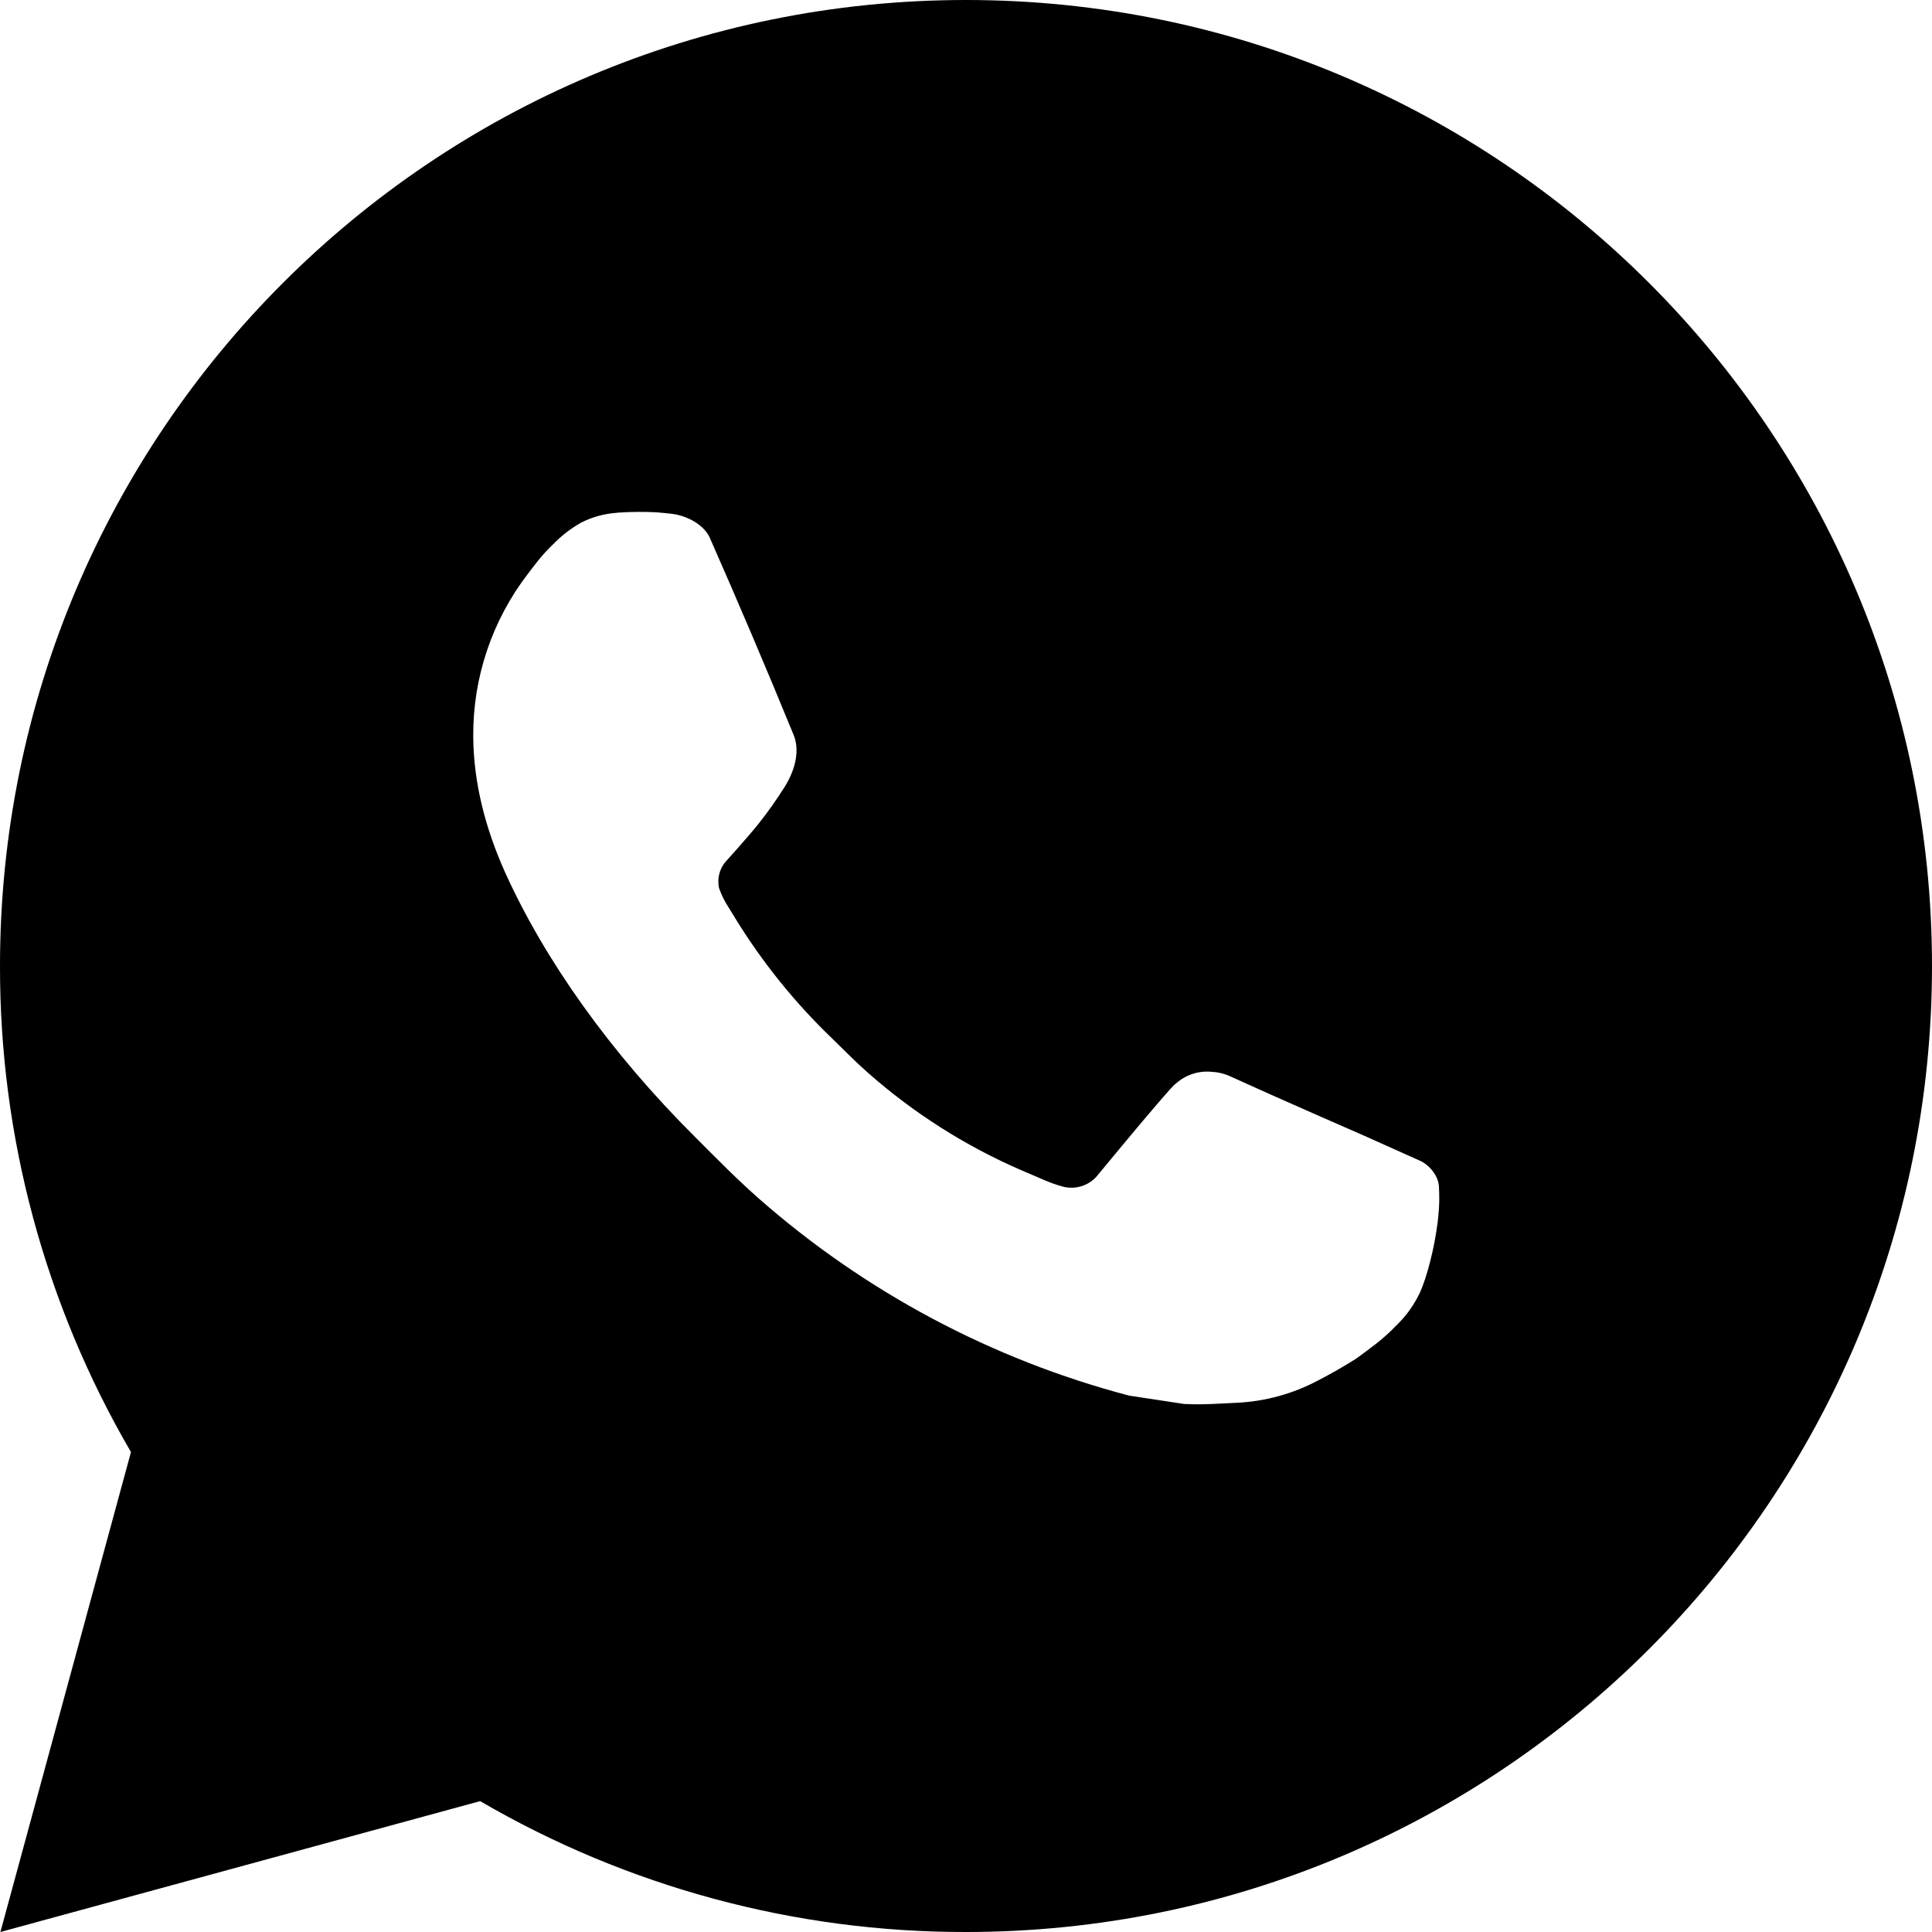
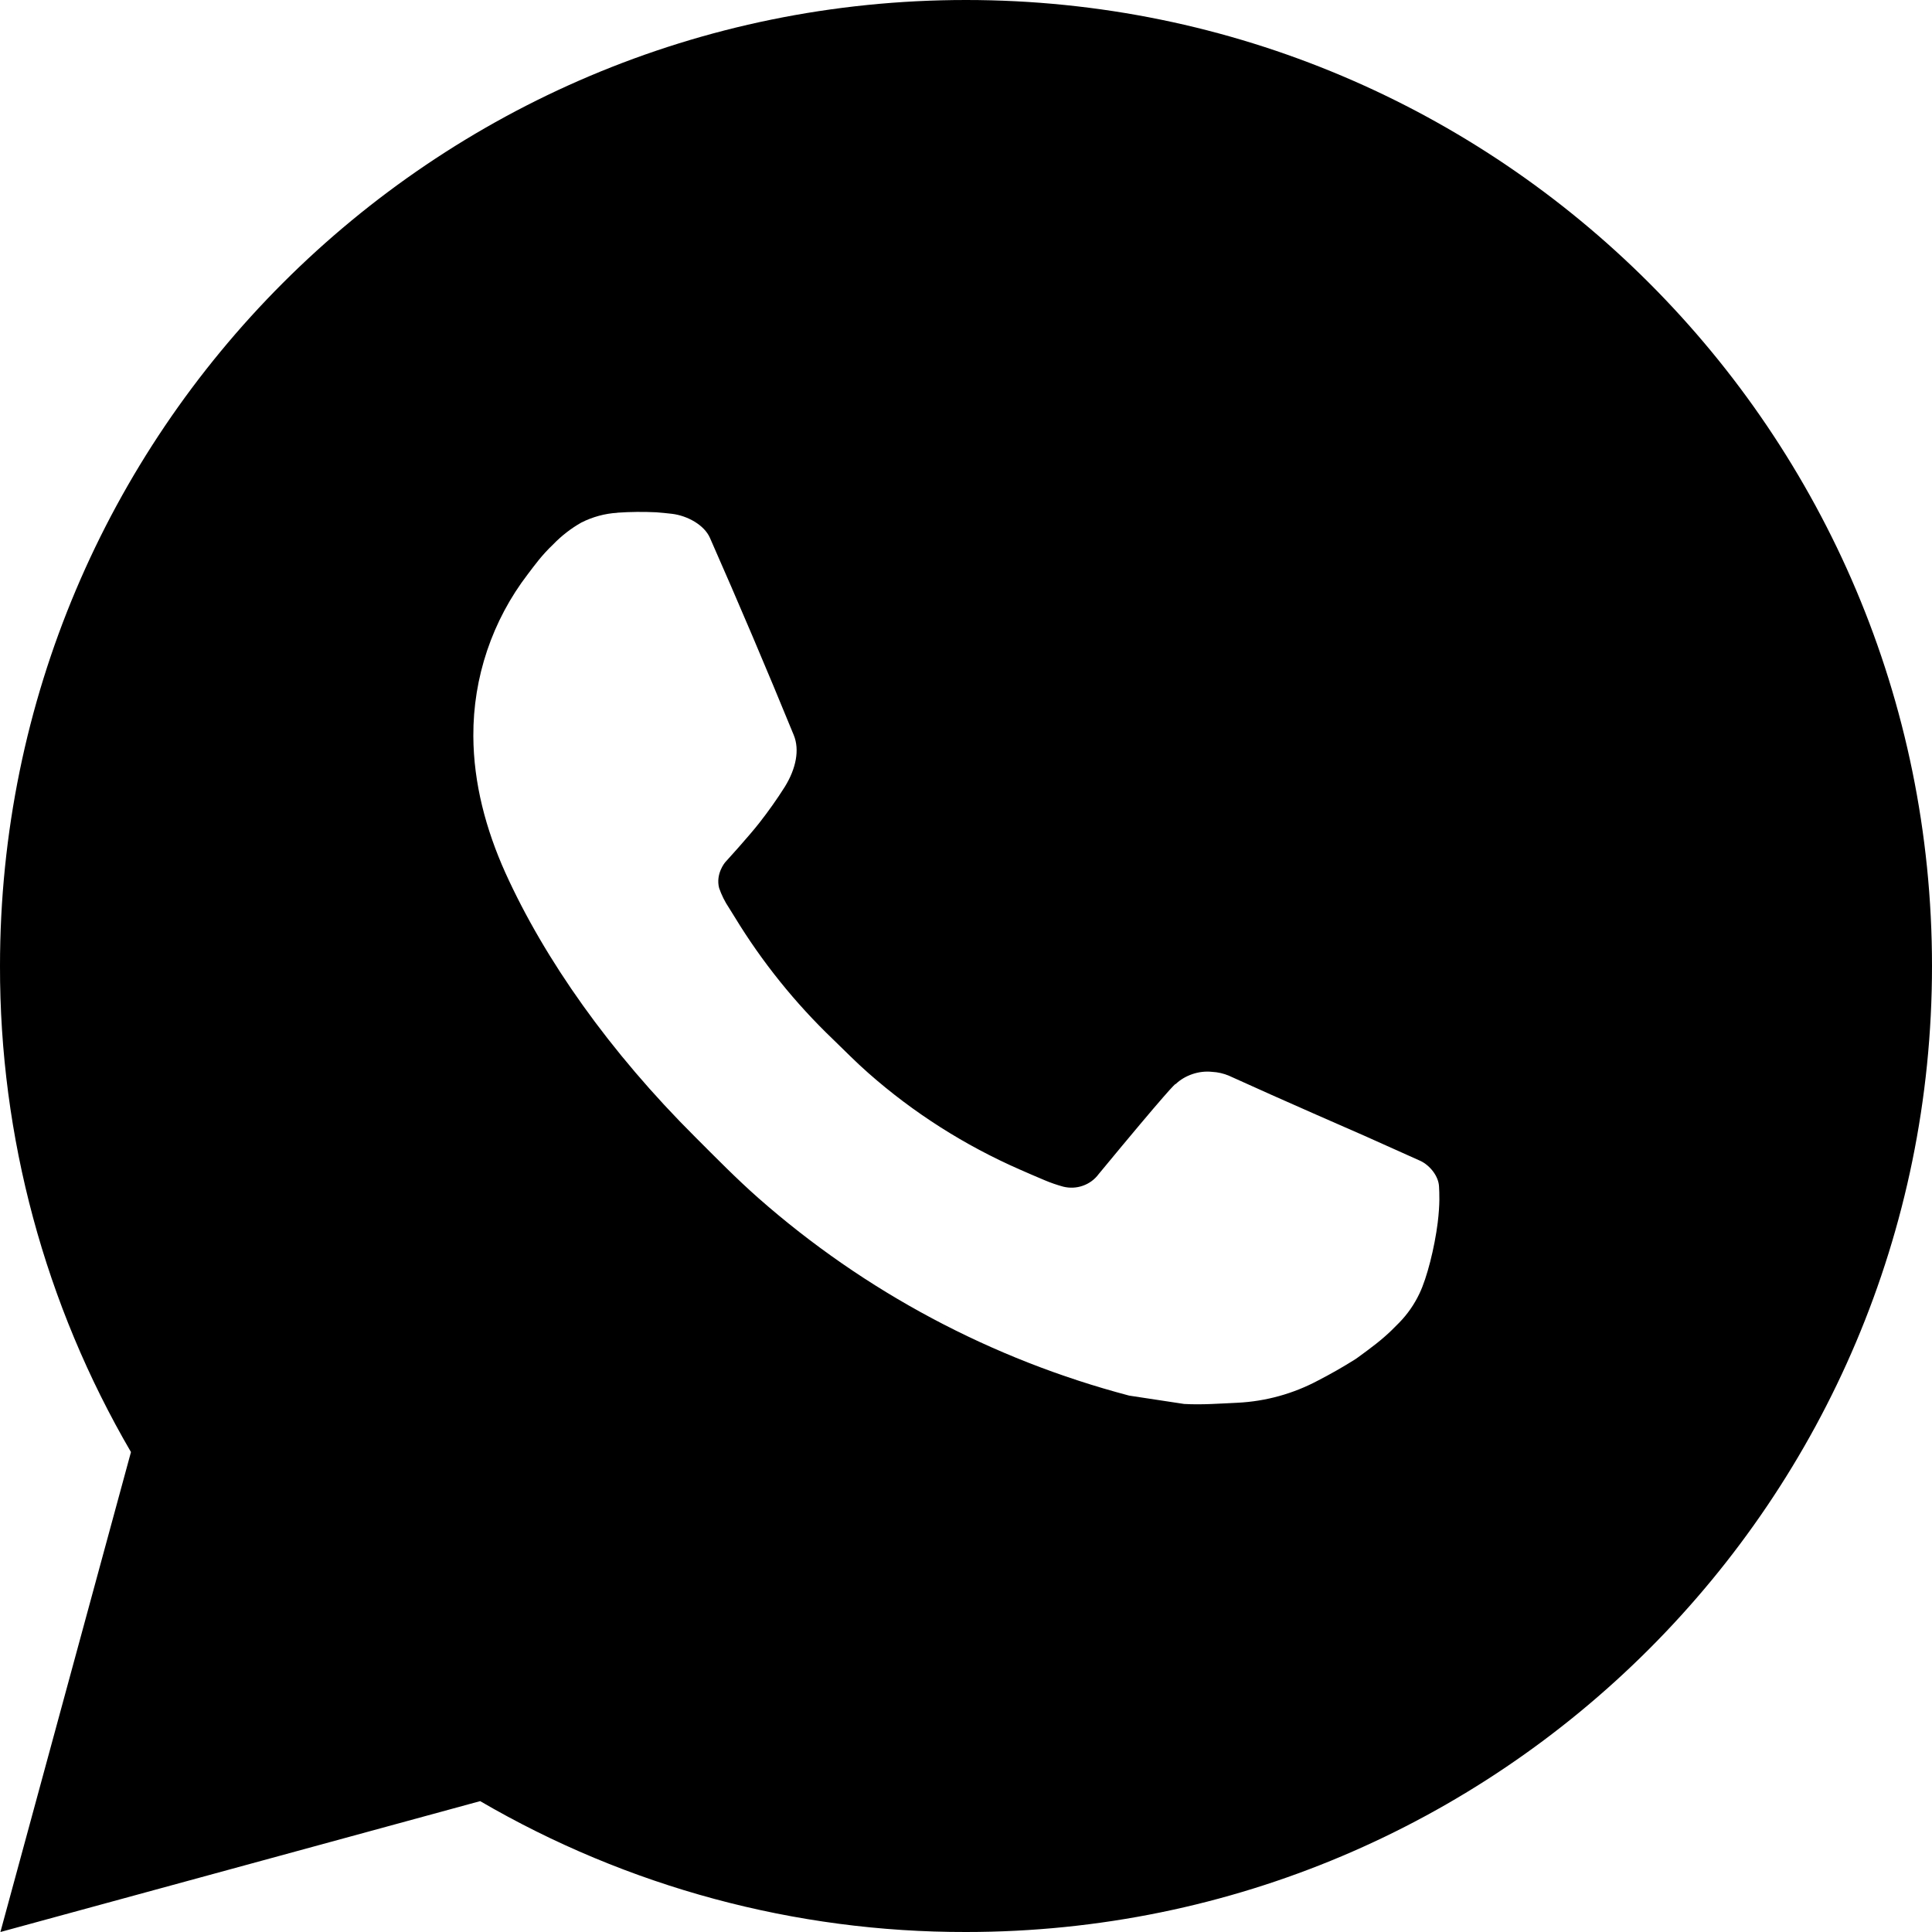
- <svg xmlns="http://www.w3.org/2000/svg" width="19" height="19" fill="none">
-   <path fill="currentColor" d="M.004 19l1.284-4.72A9.456 9.456 0 010 9.5 9.5 9.5 0 019.5 0 9.5 9.5 0 0119 9.5 9.5 9.5 0 019.5 19a9.456 9.456 0 01-4.778-1.287L.004 19zM6.07 5.043a.913.913 0 00-.352.095 1.228 1.228 0 00-.28.216c-.113.108-.178.2-.247.29a2.593 2.593 0 00-.537 1.595c.002.465.124.919.314 1.342.388.857 1.027 1.764 1.872 2.605.203.203.402.406.616.595a8.975 8.975 0 003.648 1.944l.54.082c.176.01.352-.004.528-.012a1.89 1.89 0 00.792-.22c.124-.064.245-.133.364-.208 0 0 .04-.027.118-.086.129-.095.207-.163.314-.274.079-.081.147-.177.2-.287.073-.154.147-.45.178-.696.023-.188.016-.29.013-.354-.004-.102-.088-.207-.18-.252l-.553-.248s-.827-.36-1.331-.59a.476.476 0 00-.168-.039.458.458 0 00-.36.12v-.001c-.004 0-.068.054-.755.886a.332.332 0 01-.35.124 1.35 1.35 0 01-.18-.063l-.24-.103-.005-.002a5.707 5.707 0 01-1.491-.95c-.12-.105-.231-.219-.345-.33a5.98 5.98 0 01-.97-1.204l-.055-.09a.877.877 0 01-.097-.195.305.305 0 01.058-.251s.23-.253.338-.39c.09-.114.173-.232.25-.354.112-.18.147-.366.088-.51a79.095 79.095 0 00-.824-1.938c-.056-.128-.223-.219-.374-.237a4.217 4.217 0 00-.154-.015 3.215 3.215 0 00-.383.004z" />
+ <svg xmlns="http://www.w3.org/2000/svg" width="19" height="19" viewBox="0 0 19 19" fill="none">
+   <path fill="currentColor" d="M0.004 19L1.288 14.28C0.442 12.83 -0.003 11.18 1.27606e-05 9.5C1.27606e-05 4.253 4.253 0 9.5 0C14.747 0 19 4.253 19 9.5C19 14.747 14.747 19 9.5 19C7.821 19.003 6.172 18.558 4.722 17.713L0.004 19ZM6.071 5.043C5.949 5.05 5.829 5.083 5.719 5.138C5.616 5.196 5.522 5.269 5.44 5.354C5.326 5.462 5.261 5.555 5.192 5.645C4.841 6.102 4.652 6.663 4.655 7.239C4.657 7.704 4.779 8.158 4.969 8.581C5.357 9.438 5.996 10.345 6.841 11.186C7.044 11.389 7.243 11.592 7.457 11.781C8.505 12.704 9.754 13.369 11.105 13.725L11.645 13.807C11.821 13.817 11.997 13.803 12.173 13.795C12.45 13.781 12.72 13.706 12.965 13.575C13.089 13.511 13.21 13.442 13.329 13.367C13.329 13.367 13.369 13.34 13.447 13.281C13.575 13.186 13.654 13.118 13.761 13.007C13.84 12.926 13.908 12.83 13.96 12.72C14.034 12.566 14.108 12.27 14.139 12.024C14.162 11.836 14.155 11.733 14.152 11.67C14.148 11.568 14.064 11.463 13.972 11.418L13.419 11.17C13.419 11.17 12.592 10.81 12.088 10.58C12.035 10.557 11.978 10.544 11.92 10.541C11.855 10.534 11.789 10.542 11.727 10.563C11.665 10.584 11.608 10.617 11.561 10.662V10.66C11.556 10.66 11.492 10.714 10.805 11.546C10.766 11.599 10.712 11.639 10.649 11.661C10.587 11.683 10.52 11.686 10.456 11.67C10.394 11.653 10.333 11.632 10.274 11.607C10.156 11.558 10.116 11.539 10.035 11.504L10.03 11.502C9.487 11.264 8.983 10.944 8.539 10.552C8.419 10.447 8.308 10.333 8.194 10.223C7.82 9.865 7.494 9.46 7.225 9.018L7.169 8.928C7.128 8.867 7.096 8.802 7.072 8.733C7.036 8.594 7.13 8.482 7.13 8.482C7.13 8.482 7.361 8.229 7.468 8.092C7.557 7.978 7.641 7.86 7.718 7.738C7.83 7.557 7.865 7.372 7.806 7.229C7.54 6.579 7.265 5.932 6.982 5.29C6.926 5.162 6.759 5.071 6.608 5.053C6.557 5.047 6.506 5.042 6.454 5.038C6.327 5.032 6.199 5.033 6.071 5.042V5.043Z" />
</svg>
